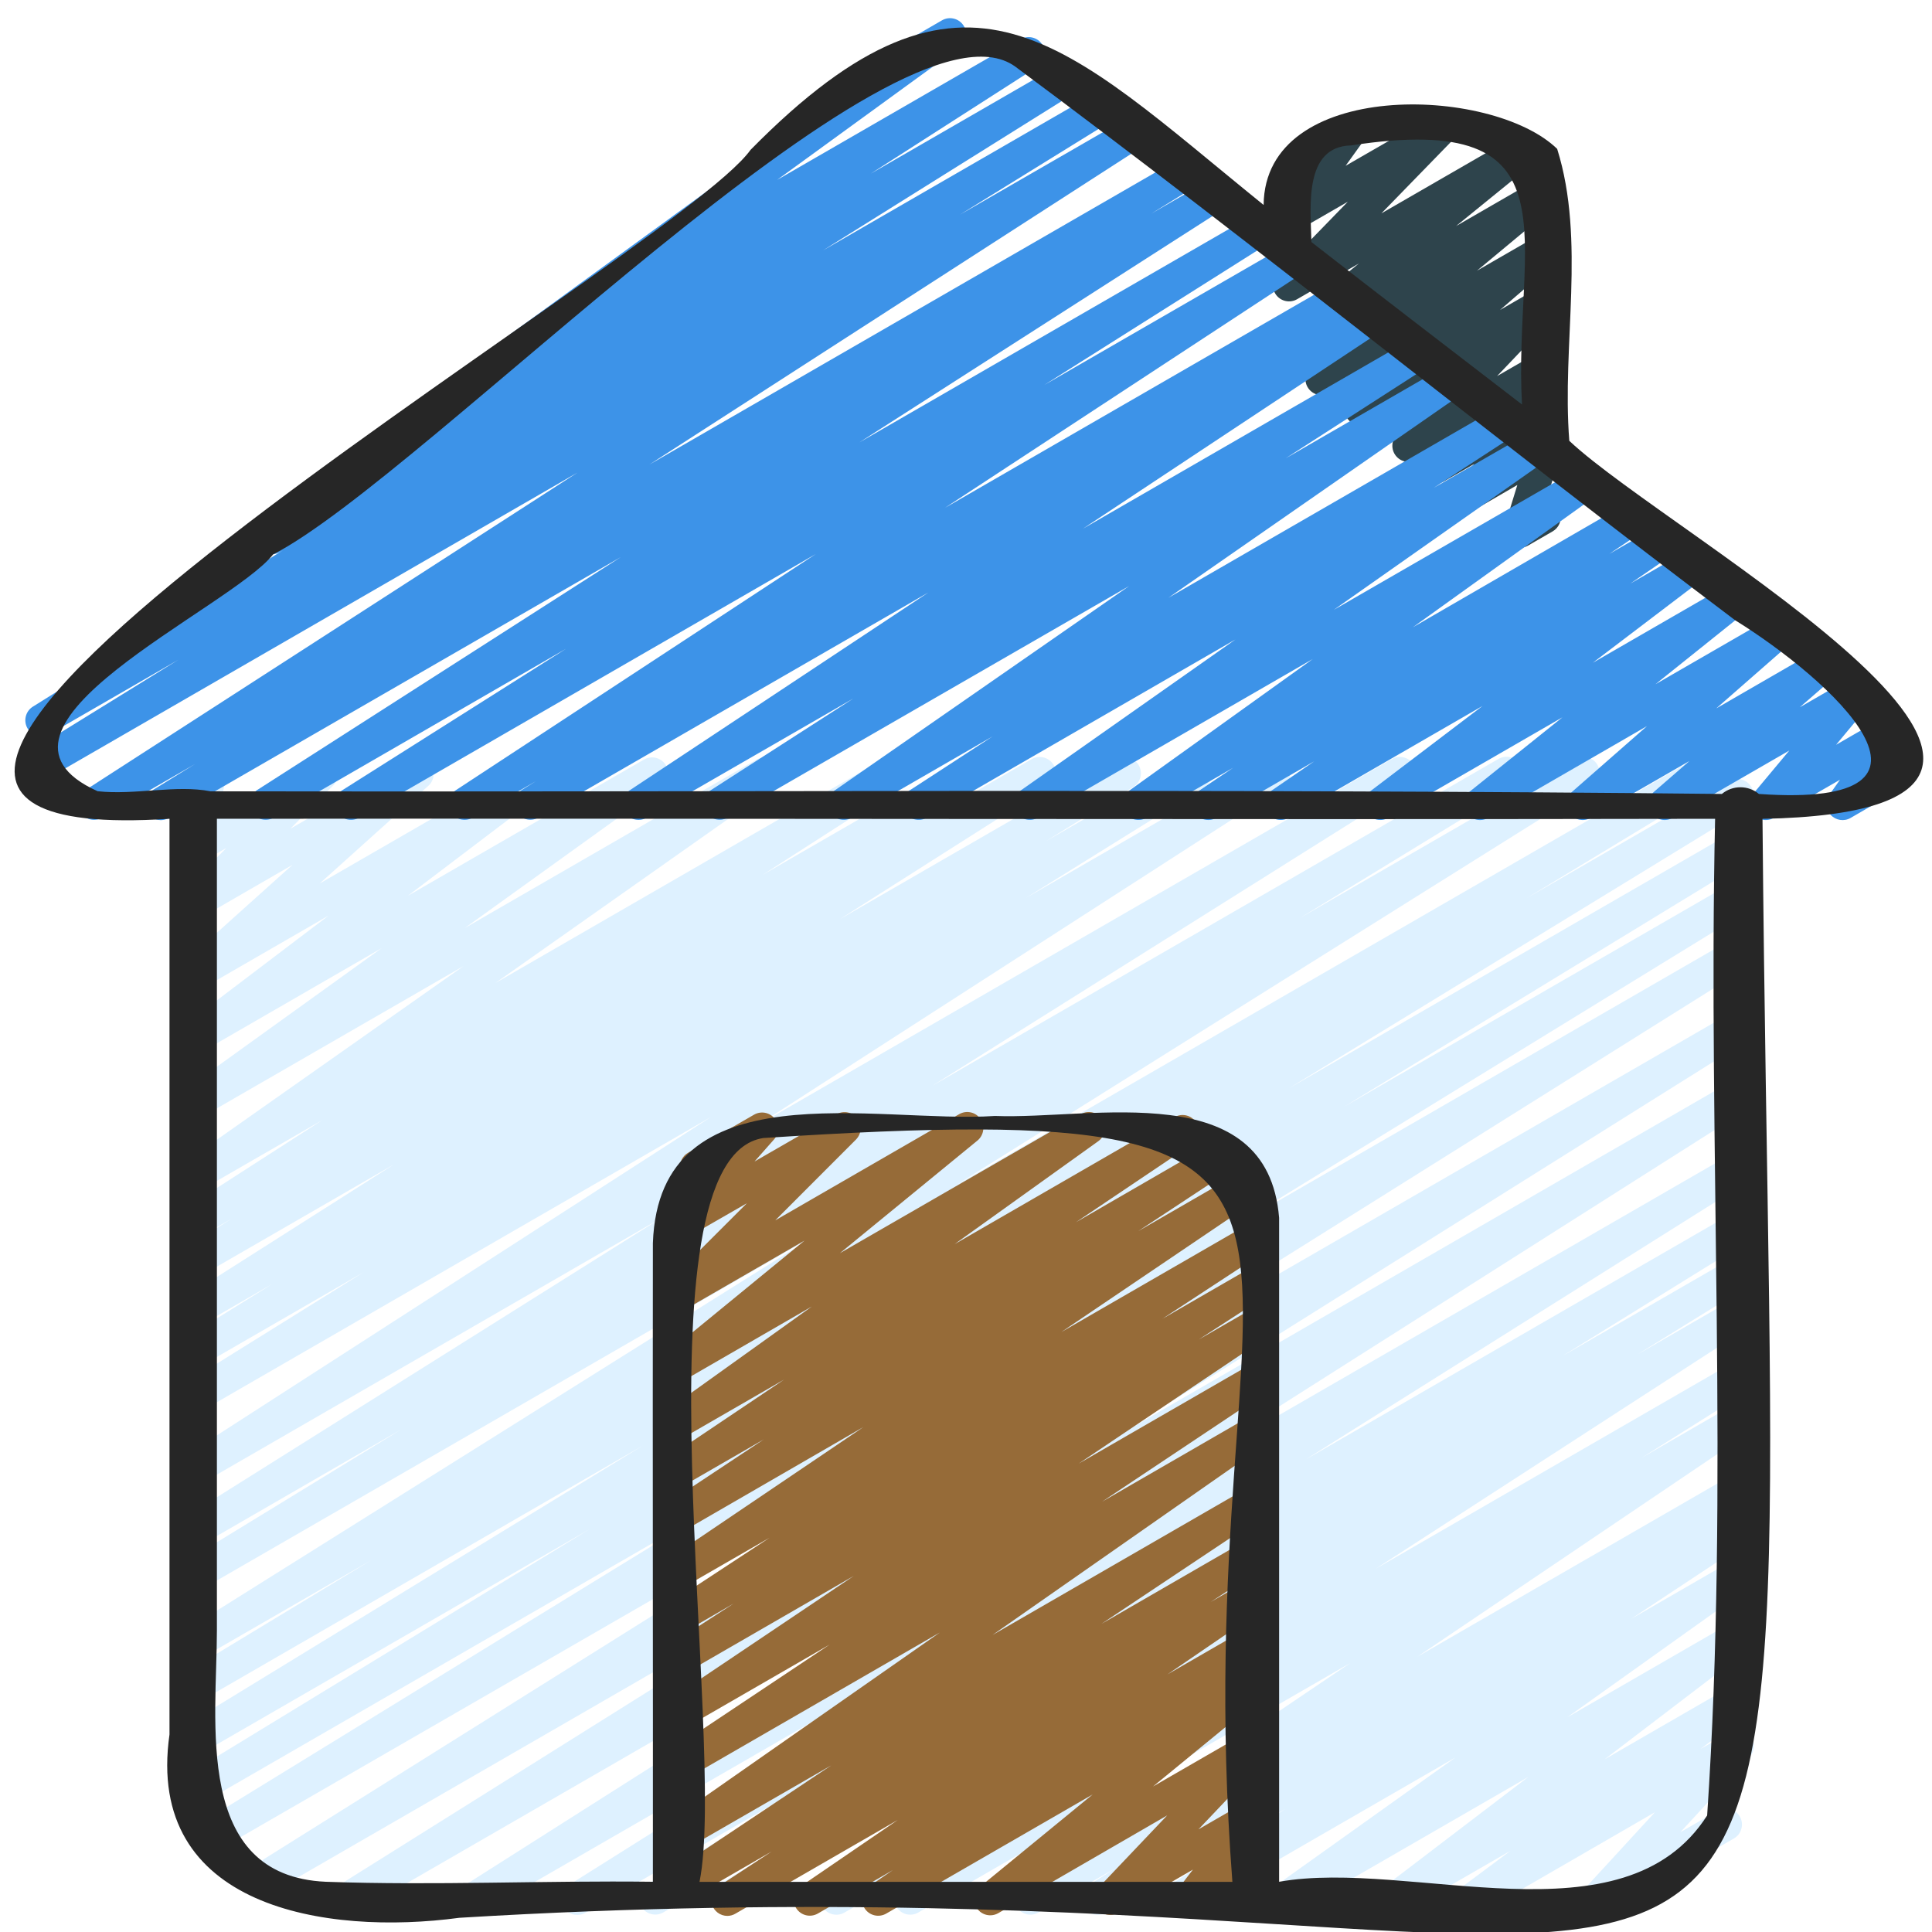
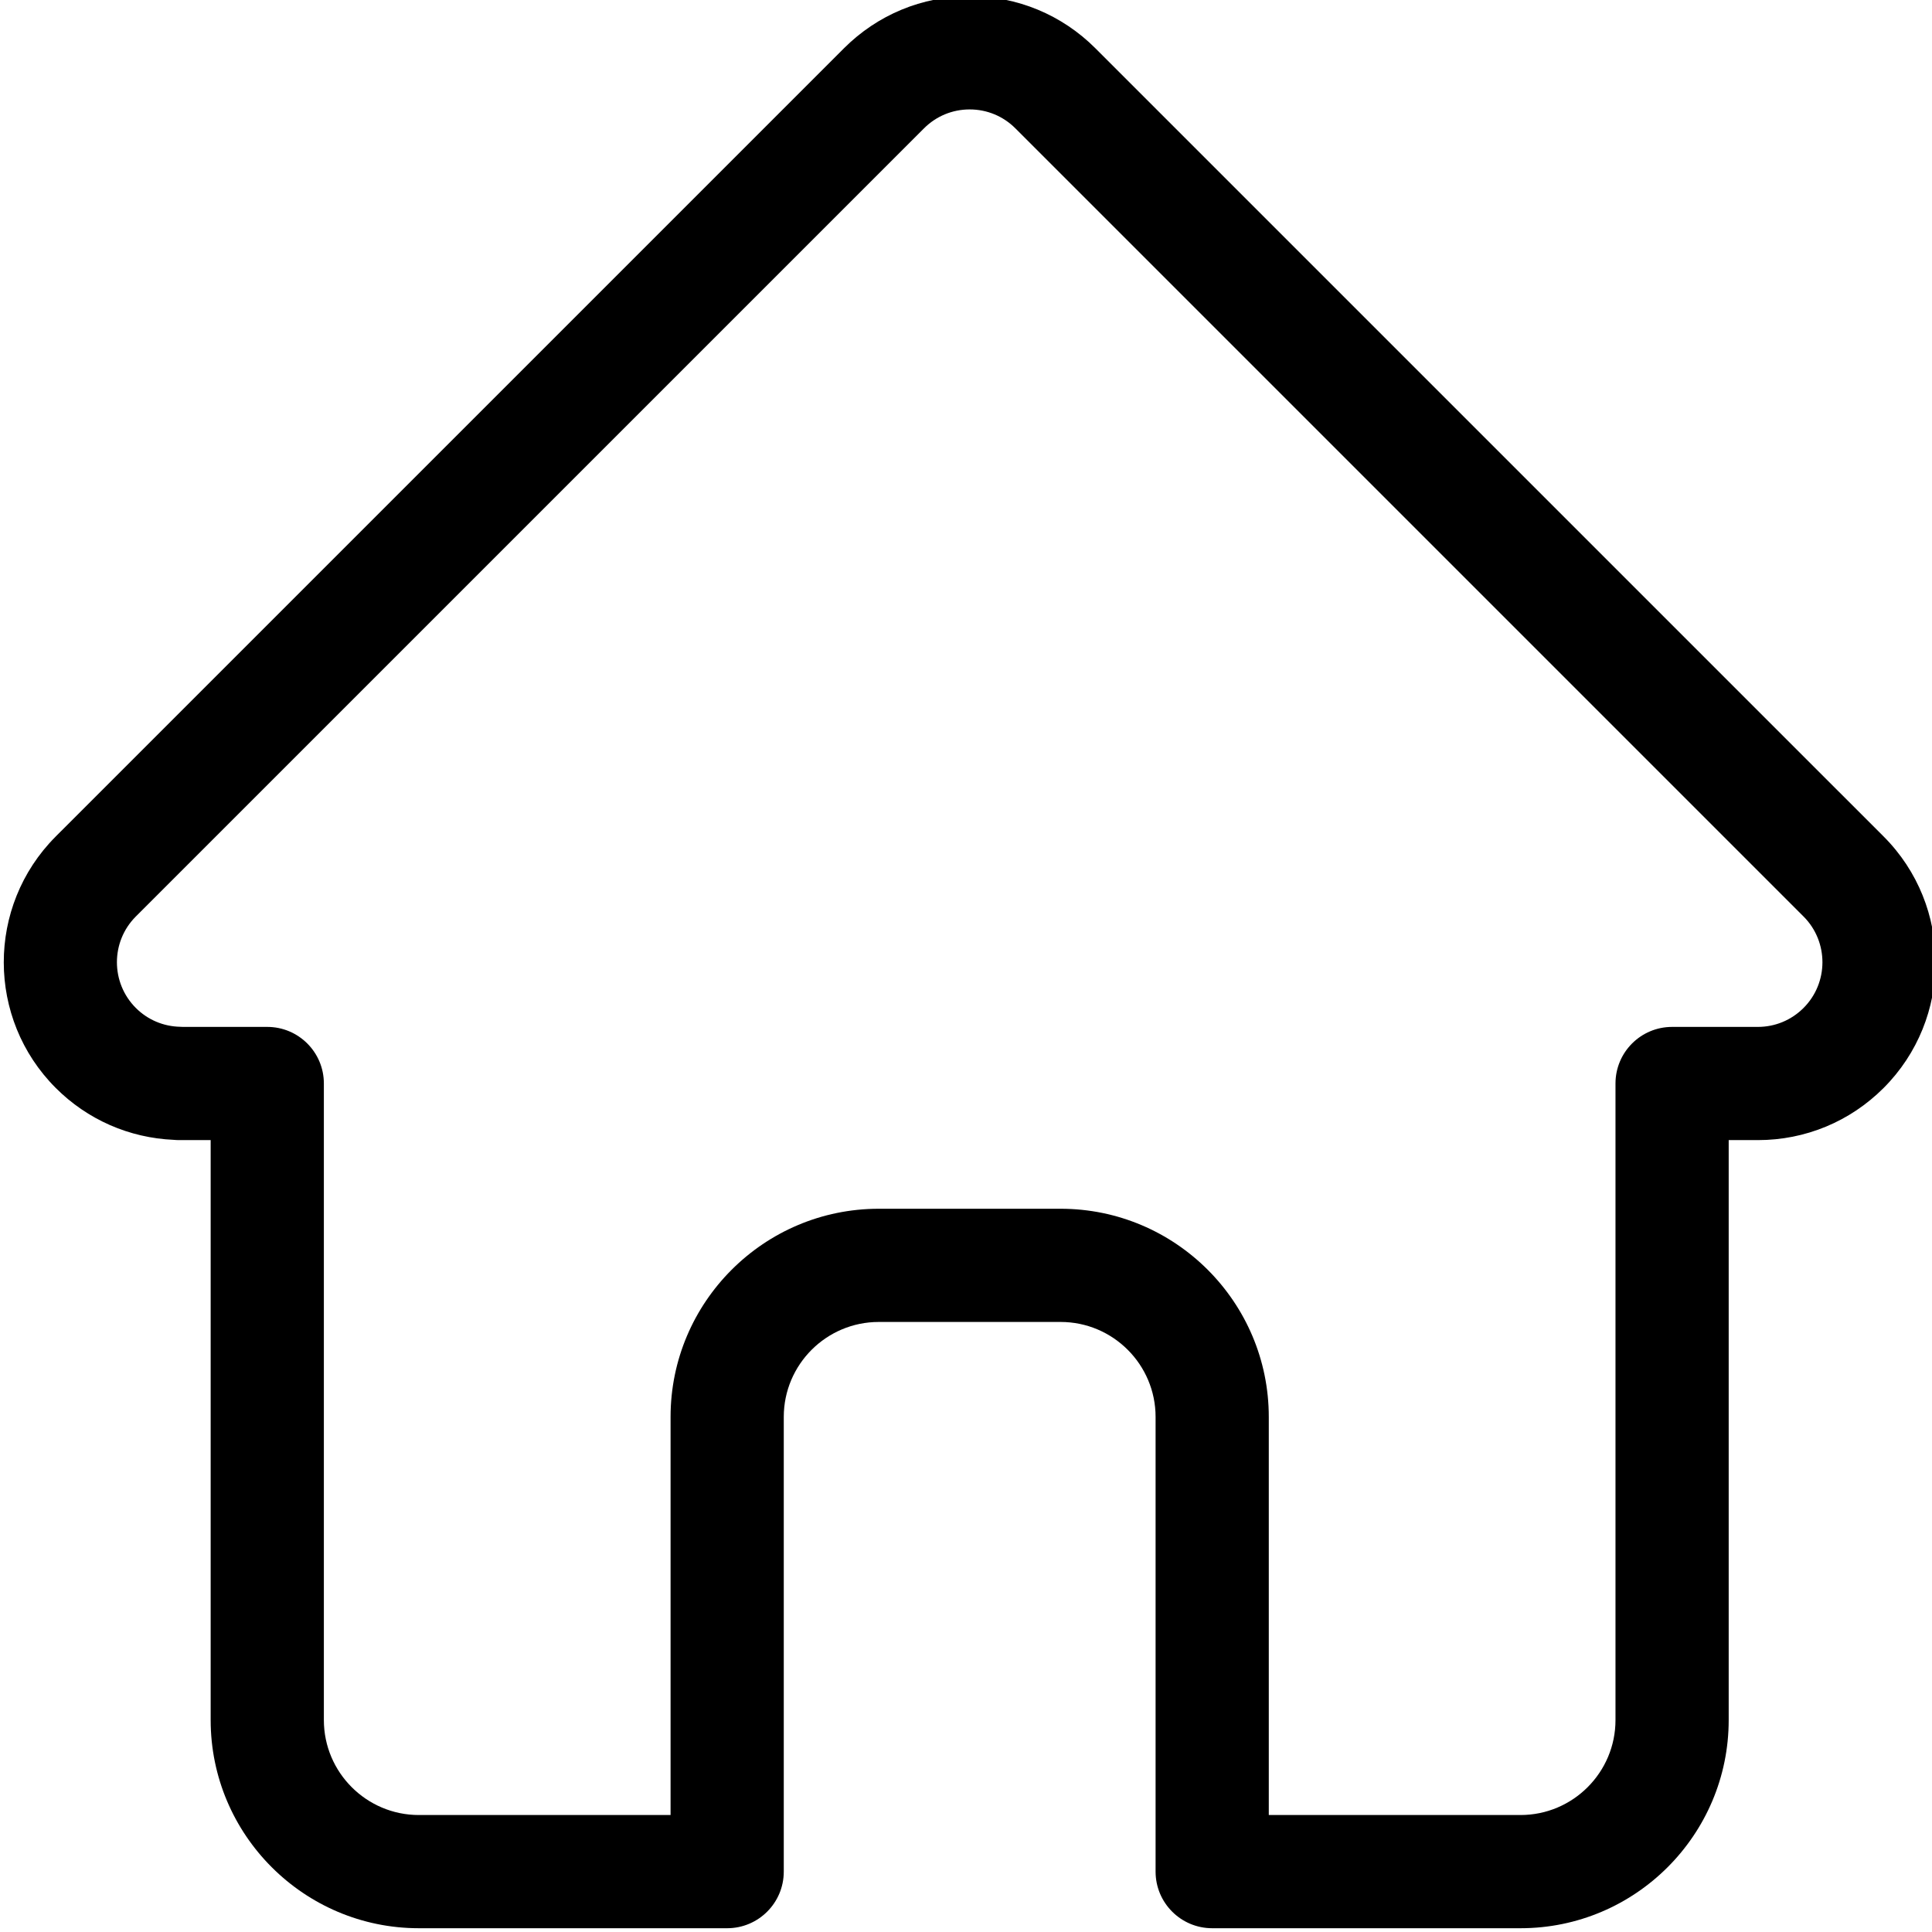
- <svg xmlns="http://www.w3.org/2000/svg" id="Icons" height="512" viewBox="0 0 60 60" width="512">
-   <path d="m17.925 59.47a.5.5 0 0 1 -.267-.923l13.677-8.6-16.382 9.453a.5.5 0 0 1 -.517-.854l19.17-12.17-22.559 13.024a.5.5 0 0 1 -.516-.856l19.837-12.433-22.097 12.758a.5.5 0 0 1 -.515-.856l22.659-14.2-23.597 13.618a.5.5 0 0 1 -.511-.859l15.993-9.822-15.983 9.228a.5.5 0 0 1 -.51-.86l12.505-7.629-12.032 6.948a.5.5 0 0 1 -.51-.86l14.2-8.686-13.69 7.909a.5.5 0 0 1 -.509-.86l5.759-3.487-5.25 3.03a.5.5 0 0 1 -.515-.856l19.795-12.411-19.28 11.131a.5.5 0 0 1 -.51-.86l6.7-4.1-6.19 3.578a.5.5 0 0 1 -.515-.857l14.781-9.287-14.266 8.237a.5.5 0 0 1 -.52-.853l16.325-10.52-15.805 9.125a.5.5 0 0 1 -.514-.858l5.534-3.446-5.023 2.9a.5.5 0 0 1 -.513-.857l2.7-1.679-2.184 1.262a.5.5 0 0 1 -.518-.855l6.475-4.117-5.957 3.44a.5.5 0 0 1 -.515-.857l1.438-.9-.923.532a.5.5 0 0 1 -.52-.853l4.253-2.738-3.733 2.152a.5.5 0 0 1 -.538-.842l8.658-6.094-8.12 4.684a.5.5 0 0 1 -.542-.839l6.115-4.4-5.573 3.218a.5.5 0 0 1 -.552-.831l4.481-3.4-3.929 2.268a.5.5 0 0 1 -.584-.8l3.387-3.041-2.8 1.618a.5.5 0 0 1 -.6-.785l1.345-1.356-.741.427a.5.5 0 0 1 -.738-.539l.312-1.433a.486.486 0 0 1 -.256-.218.5.5 0 0 1 .182-.682l.5-.289a.5.5 0 0 1 .739.539l-.266 1.186 3-1.732a.5.5 0 0 1 .6.785l-1.34 1.355 3.711-2.142a.5.5 0 0 1 .584.8l-3.387 3.045 6.666-3.847a.5.5 0 0 1 .552.831l-4.483 3.4 7.337-4.233a.5.5 0 0 1 .542.839l-6.109 4.394 9.07-5.236a.5.5 0 0 1 .538.842l-8.655 6.1 12.021-6.94a.5.5 0 0 1 .521.853l-4.244 2.729 6.216-3.588a.5.5 0 0 1 .516.856l-1.45.912 3.063-1.769a.5.5 0 0 1 .519.855l-6.469 4.112 8.607-4.969a.5.5 0 0 1 .513.858l-2.71 1.683 4.405-2.542a.5.5 0 0 1 .514.858l-5.548 3.451 7.467-4.311a.5.5 0 0 1 .521.853l-16.324 10.518 19.7-11.373a.5.5 0 0 1 .515.857l-14.787 9.29 17.579-10.149a.5.5 0 0 1 .511.86l-6.686 4.087 8.571-4.949a.5.5 0 0 1 .515.857l-19.8 12.41 22.983-13.269a.5.5 0 0 1 .509.861l-5.734 3.471 6.321-3.649a.5.5 0 0 1 .51.859l-14.205 8.69 13.694-7.907a.5.5 0 0 1 .51.859l-12.506 7.629 12-6.926a.5.5 0 0 1 .511.858l-16.011 9.832 15.496-8.945a.5.5 0 0 1 .515.857l-22.658 14.203 22.143-12.784a.5.5 0 0 1 .515.856l-19.835 12.436 19.32-11.157a.5.5 0 0 1 .517.855l-19.167 12.167 18.65-10.767a.5.5 0 0 1 .516.856l-13.68 8.6 13.164-7.6a.5.5 0 0 1 .512.857l-5.711 3.535 5.2-3a.5.5 0 0 1 .512.858l-3.384 2.094 2.872-1.658a.5.5 0 0 1 .521.853l-11.515 7.457 10.993-6.347a.5.5 0 0 1 .516.856l-3.25 2.044 2.734-1.579a.5.5 0 0 1 .53.847l-10.232 6.912 9.7-5.6a.5.5 0 0 1 .518.854l-.825.526.307-.176a.5.5 0 0 1 .525.849l-3.589 2.373 3.064-1.768a.5.5 0 0 1 .54.84l-5.584 3.983 5.046-2.912a.5.5 0 0 1 .553.83l-4.438 3.386 3.885-2.243a.5.5 0 0 1 .55.833l-1.461 1.092.911-.526a.5.5 0 0 1 .618.771l-2.151 2.337 1.164-.672a.5.5 0 0 1 .5.866l-3.992 2.3a.5.5 0 0 1 -.618-.77l2.153-2.343-5.394 3.119a.5.5 0 0 1 -.55-.833l1.461-1.091-3.334 1.924a.5.5 0 0 1 -.554-.83l4.44-3.385-7.303 4.215a.5.5 0 0 1 -.54-.839l5.58-3.981-8.349 4.82a.5.5 0 0 1 -.526-.849l3.594-2.376-5.588 3.225a.5.5 0 0 1 -.519-.854l.829-.528-2.4 1.382a.5.5 0 0 1 -.53-.846l10.229-6.911-13.432 7.757a.5.5 0 0 1 -.517-.855l3.255-2.045-5.027 2.9a.5.5 0 0 1 -.522-.852l11.514-7.448-14.387 8.3a.5.5 0 0 1 -.512-.857l3.373-2.087-5.1 2.944a.5.5 0 0 1 -.513-.857l5.719-3.539-7.615 4.4a.5.5 0 0 1 -.251.066z" fill="#def1ff" />
-   <path d="m47.2 17.009a.5.5 0 0 1 -.478-.647l.4-1.3-1.207.7a.5.5 0 0 1 -.634-.753l.5-.6-.926.534a.5.5 0 0 1 -.589-.8l.069-.065-.346.2a.5.5 0 0 1 -.612-.777l1.839-1.93-2.716 1.568a.5.5 0 0 1 -.576-.812l1.708-1.473-2.345 1.353a.5.5 0 0 1 -.569-.817l2.42-2.013-2.859 1.65a.5.5 0 0 1 -.565-.82l2.486-2.023-1.92 1.11a.5.5 0 0 1 -.608-.781l2.186-2.248-1.578.91a.5.5 0 0 1 -.656-.725l.69-.961a.5.5 0 0 1 -.247-.932l1.659-.957a.5.5 0 0 1 .656.724l-.593.825 2.689-1.549a.5.5 0 0 1 .608.781l-2.186 2.246 4.243-2.449a.5.5 0 0 1 .565.82l-2.489 2.023 2.5-1.443a.5.5 0 0 1 .569.818l-2.418 2.01 1.85-1.067a.5.5 0 0 1 .576.811l-1.71 1.476 1.134-.654a.5.5 0 0 1 .612.777l-1.839 1.931 1.227-.708a.5.5 0 0 1 .589.8l-.322.3a.5.5 0 0 1 .367.821l-.526.629a.5.5 0 0 1 .62.626l-.435 1.423a.5.5 0 0 1 .207.931l-.768.443a.5.5 0 0 1 -.252.064z" fill="#2e444c" />
-   <path d="m4.994 25.47a.5.5 0 0 1 -.262-.926l1.331-.819-2.906 1.675a.5.5 0 0 1 -.521-.852l15.3-9.872-16.56 9.562a.5.5 0 0 1 -.513-.858l4.676-2.89-4.027 2.325a.5.5 0 0 1 -.512-.856l7.79-4.872-.114.065a.5.5 0 0 1 -.52-.853l7.862-5.033a.5.5 0 0 1 -.166-.888l10.242-7.448a.5.5 0 0 1 .222-.6l2.941-1.7a.5.5 0 0 1 .544.837l-5.667 4.12 7.578-4.375a.5.5 0 0 1 .519.853l-5.189 3.328 5.781-3.337a.5.5 0 0 1 .515.856l-7.782 4.867 8.4-4.85a.5.5 0 0 1 .513.858l-4.659 2.881 5.146-2.968a.5.5 0 0 1 .522.853l-15.306 9.872 16.413-9.476a.5.5 0 0 1 .512.859l-1.347.829 1.73-1a.5.5 0 0 1 .52.853l-11.312 7.25 12.183-7.033a.5.5 0 0 1 .517.856l-6.958 4.394 7.579-4.375a.5.5 0 0 1 .524.851l-11.19 7.341 12.178-7.03a.5.5 0 0 1 .514.857l-.464.29.823-.475a.5.5 0 0 1 .526.85l-9.288 6.153 10.206-5.892a.5.5 0 0 1 .52.853l-4.433 2.855 4.989-2.88a.5.5 0 0 1 .535.843l-9.163 6.367 10.284-5.936a.5.5 0 0 1 .523.851l-2.569 1.672 3.043-1.752a.5.5 0 0 1 .537.841l-6.684 4.7 7.628-4.4a.5.5 0 0 1 .541.839l-5.71 4.1 6.621-3.832a.5.5 0 0 1 .529.848l-1.053.708 1.455-.84a.5.5 0 0 1 .533.845l-1.333.915 1.765-1.019a.5.5 0 0 1 .552.832l-3.482 2.646 4.256-2.457a.5.5 0 0 1 .562.823l-2.871 2.3 3.639-2.1a.5.5 0 0 1 .58.809l-2.332 2.042 3.115-1.8a.5.5 0 0 1 .579.81l-1.1.955 1.607-.927a.5.5 0 0 1 .634.753l-1.114 1.339 1.593-.919a.5.5 0 0 1 .658.721l-.465.66a.5.5 0 0 1 .191.929l-1.527.881a.5.5 0 0 1 -.659-.72l.33-.466-2.057 1.184a.5.5 0 0 1 -.634-.753l1.117-1.338-3.624 2.091a.5.5 0 0 1 -.579-.809l1.1-.955-3.065 1.764a.5.5 0 0 1 -.58-.808l2.329-2.042-4.935 2.85a.5.5 0 0 1 -.563-.823l2.872-2.3-5.411 3.123a.5.5 0 0 1 -.552-.831l3.482-2.645-6.023 3.476a.5.5 0 0 1 -.534-.844l1.33-.913-3.044 1.757a.5.5 0 0 1 -.53-.847l1.056-.709-2.697 1.556a.5.5 0 0 1 -.541-.839l5.709-4.094-8.546 4.933a.5.5 0 0 1 -.537-.841l6.683-4.7-9.598 5.541a.5.5 0 0 1 -.523-.851l2.582-1.681-4.387 2.532a.5.5 0 0 1 -.535-.842l9.159-6.358-12.484 7.2a.5.5 0 0 1 -.52-.852l4.438-2.855-6.429 3.707a.5.5 0 0 1 -.526-.849l9.287-6.151-12.13 7a.5.5 0 0 1 -.514-.856l.456-.285-1.978 1.141a.5.5 0 0 1 -.524-.85l11.193-7.344-14.194 8.194a.5.5 0 0 1 -.517-.855l6.959-4.4-9.096 5.255a.5.5 0 0 1 -.519-.853l11.314-7.247-14.038 8.1a.5.5 0 0 1 -.25.07z" fill="#3d93e8" />
-   <path d="m22.59 59.5a.5.5 0 0 1 -.275-.918l1.655-1.085-2.69 1.553a.5.5 0 0 1 -.527-.849l5.061-3.375-4.534 2.614a.5.5 0 0 1 -.536-.842l8.445-5.9-7.909 4.566a.5.5 0 0 1 -.527-.849l5.013-3.341-4.486 2.589a.5.5 0 0 1 -.529-.848l5.765-3.874-5.236 3.023a.5.5 0 0 1 -.522-.852l2.026-1.312-1.5.868a.5.5 0 0 1 -.524-.85l3.14-2.062-2.62 1.509a.5.5 0 0 1 -.53-.847l6.065-4.1-5.535 3.2a.5.5 0 0 1 -.525-.85l2.969-1.968-2.444 1.41a.5.5 0 0 1 -.529-.847l3.6-2.419-3.067 1.77a.5.5 0 0 1 -.541-.839l4.469-3.2-3.932 2.272a.5.5 0 0 1 -.567-.82l4.273-3.5-3.706 2.14a.5.5 0 0 1 -.6-.786l2.516-2.514-1.913 1.1a.5.5 0 0 1 -.625-.764l.864-.977a.5.5 0 0 1 -.155-.924l2.05-1.184a.5.5 0 0 1 .625.764l-.609.689 2.554-1.471a.5.5 0 0 1 .6.786l-2.512 2.514 5.716-3.3a.5.5 0 0 1 .567.819l-4.274 3.5 7.486-4.319a.5.5 0 0 1 .541.839l-4.466 3.2 6.831-3.944a.5.5 0 0 1 .529.848l-3.591 2.415 4.386-2.536a.5.5 0 0 1 .525.849l-2.976 1.963 3.142-1.813a.5.5 0 0 1 .531.847l-6.061 4.1 5.761-3.325a.5.5 0 0 1 .524.851l-3.151 2.065 2.629-1.518a.5.5 0 0 1 .522.852l-2.017 1.307 1.5-.864a.5.5 0 0 1 .529.848l-5.759 3.87 5.232-3.02a.5.5 0 0 1 .527.848l-5.026 3.351 4.5-2.6a.5.5 0 0 1 .537.843l-8.445 5.9 7.911-4.566a.5.5 0 0 1 .528.849l-5.055 3.371 4.529-2.616a.5.5 0 0 1 .525.851l-1.662 1.086 1.132-.653a.5.5 0 0 1 .533.845l-3.008 2.057 2.481-1.432a.5.5 0 0 1 .533.846l-.739.5.208-.119a.5.5 0 0 1 .568.819l-3.5 2.867 2.935-1.694a.5.5 0 0 1 .612.777l-2.134 2.247 1.525-.88a.5.5 0 0 1 .646.738l-.5.645a.51.51 0 0 1 .538.24.5.5 0 0 1 -.183.682l-2.017 1.165a.5.5 0 0 1 -.645-.738l.462-.6-2.321 1.34a.5.5 0 0 1 -.613-.777l2.135-2.247-5.248 3.037a.5.5 0 0 1 -.567-.819l3.5-2.868-6.4 3.693a.5.5 0 0 1 -.533-.846l.73-.5-2.33 1.35a.5.5 0 0 1 -.532-.846l3.013-2.059-5.041 2.909a.494.494 0 0 1 -.25.07z" fill="#966b38" />
-   <path d="m54.736 25.43c12.869-.248-2.839-8.753-6-11.74-.236-2.983.517-6.214-.377-9.067-2.04-1.978-9.082-2.179-9.116 1.742-6.209-5.022-9.2-8.555-15.934-1.711-2.442 3.417-34.842 21.866-18.045 20.774v28.437c-.77 5.391 4.882 6.248 9 5.694 44.59-2.699 40.873 13.213 40.472-34.129zm-12.776-20.914c7.167-1.1 5.027 2.954 5.307 8.046-2.181-1.679-4.367-3.352-6.539-5.044-.028-1.099-.243-2.965 1.232-3.002zm-38.929 20.056c-4.35-1.962 4.1-5.653 5.451-7.354 4.707-2.418 19.364-17.802 23.045-15.152 7.54 5.6 14.847 11.532 22.352 17.191 2.939 1.822 7.436 5.869.746 5.4a.9.9 0 0 0 -1.151 0c-15.65-.168-31.287-.054-46.936-.082-1.066-.211-2.358.125-3.507-.003zm20.669 10.771c21.343-1.4 12.974 2.2 14.573 23.1h-16.549c.876-4.315-2.153-22.448 1.976-23.1zm29.317 21.038c-2.59 4.053-9.21 1.334-13.293 2.059q0-10.309 0-20.62c-.361-4.411-5.786-3.045-8.825-3.163-3.683.246-10.433-1.523-10.623 3.95-.01 6.611.006 13.222 0 19.833-3.382-.043-6.778.122-10.157 0-4.121-.18-3.383-4.994-3.383-7.8v-25.212c15.509-.016 31.018.03 46.528 0-.226 10.295.444 20.725-.247 30.953z" fill="#262626" />
+ <svg xmlns="http://www.w3.org/2000/svg" height="511pt" viewBox="0 1 511 511.999" width="511pt">
+   <path d="m498.699 222.695c-.016-.012-.027-.027-.039-.039l-208.855-208.848c-8.902-8.906-20.738-13.809-33.328-13.809-12.59 0-24.426 4.902-33.332 13.809l-208.746 208.742c-.07.07-.145.145-.211.215-18.281 18.387-18.25 48.219.09 66.559 8.379 8.383 19.441 13.234 31.273 13.746.484.047.969.07 1.457.07h8.32v153.695c0 30.418 24.75 55.164 55.168 55.164h81.711c8.285 0 15-6.719 15-15v-120.5c0-13.879 11.293-25.168 25.172-25.168h48.195c13.879 0 25.168 11.289 25.168 25.168v120.5c0 8.281 6.715 15 15 15h81.711c30.422 0 55.168-24.746 55.168-55.164v-153.695h7.719c12.586 0 24.422-4.902 33.332-13.812 18.359-18.367 18.367-48.254.027-66.633zm-21.242 45.422c-3.238 3.238-7.543 5.023-12.117 5.023h-22.719c-8.285 0-15 6.715-15 15v168.695c0 13.875-11.289 25.164-25.168 25.164h-66.711v-105.5c0-30.418-24.746-55.168-55.168-55.168h-48.195c-30.422 0-55.172 24.75-55.172 55.168v105.5h-66.711c-13.875 0-25.168-11.289-25.168-25.164v-168.695c0-8.285-6.715-15-15-15h-22.328c-.234-.016-.465-.027-.703-.031-4.469-.078-8.66-1.852-11.801-4.996-6.68-6.68-6.68-17.551 0-24.234.004 0 .004-.004.008-.008l.012-.012 208.848-208.84c3.234-3.238 7.535-5.02 12.113-5.02 4.574 0 8.875 1.781 12.113 5.02l208.801 208.797c.031.031.066.062.098.094 6.645 6.691 6.633 17.539-.031 24.207zm0 0" />
</svg>
